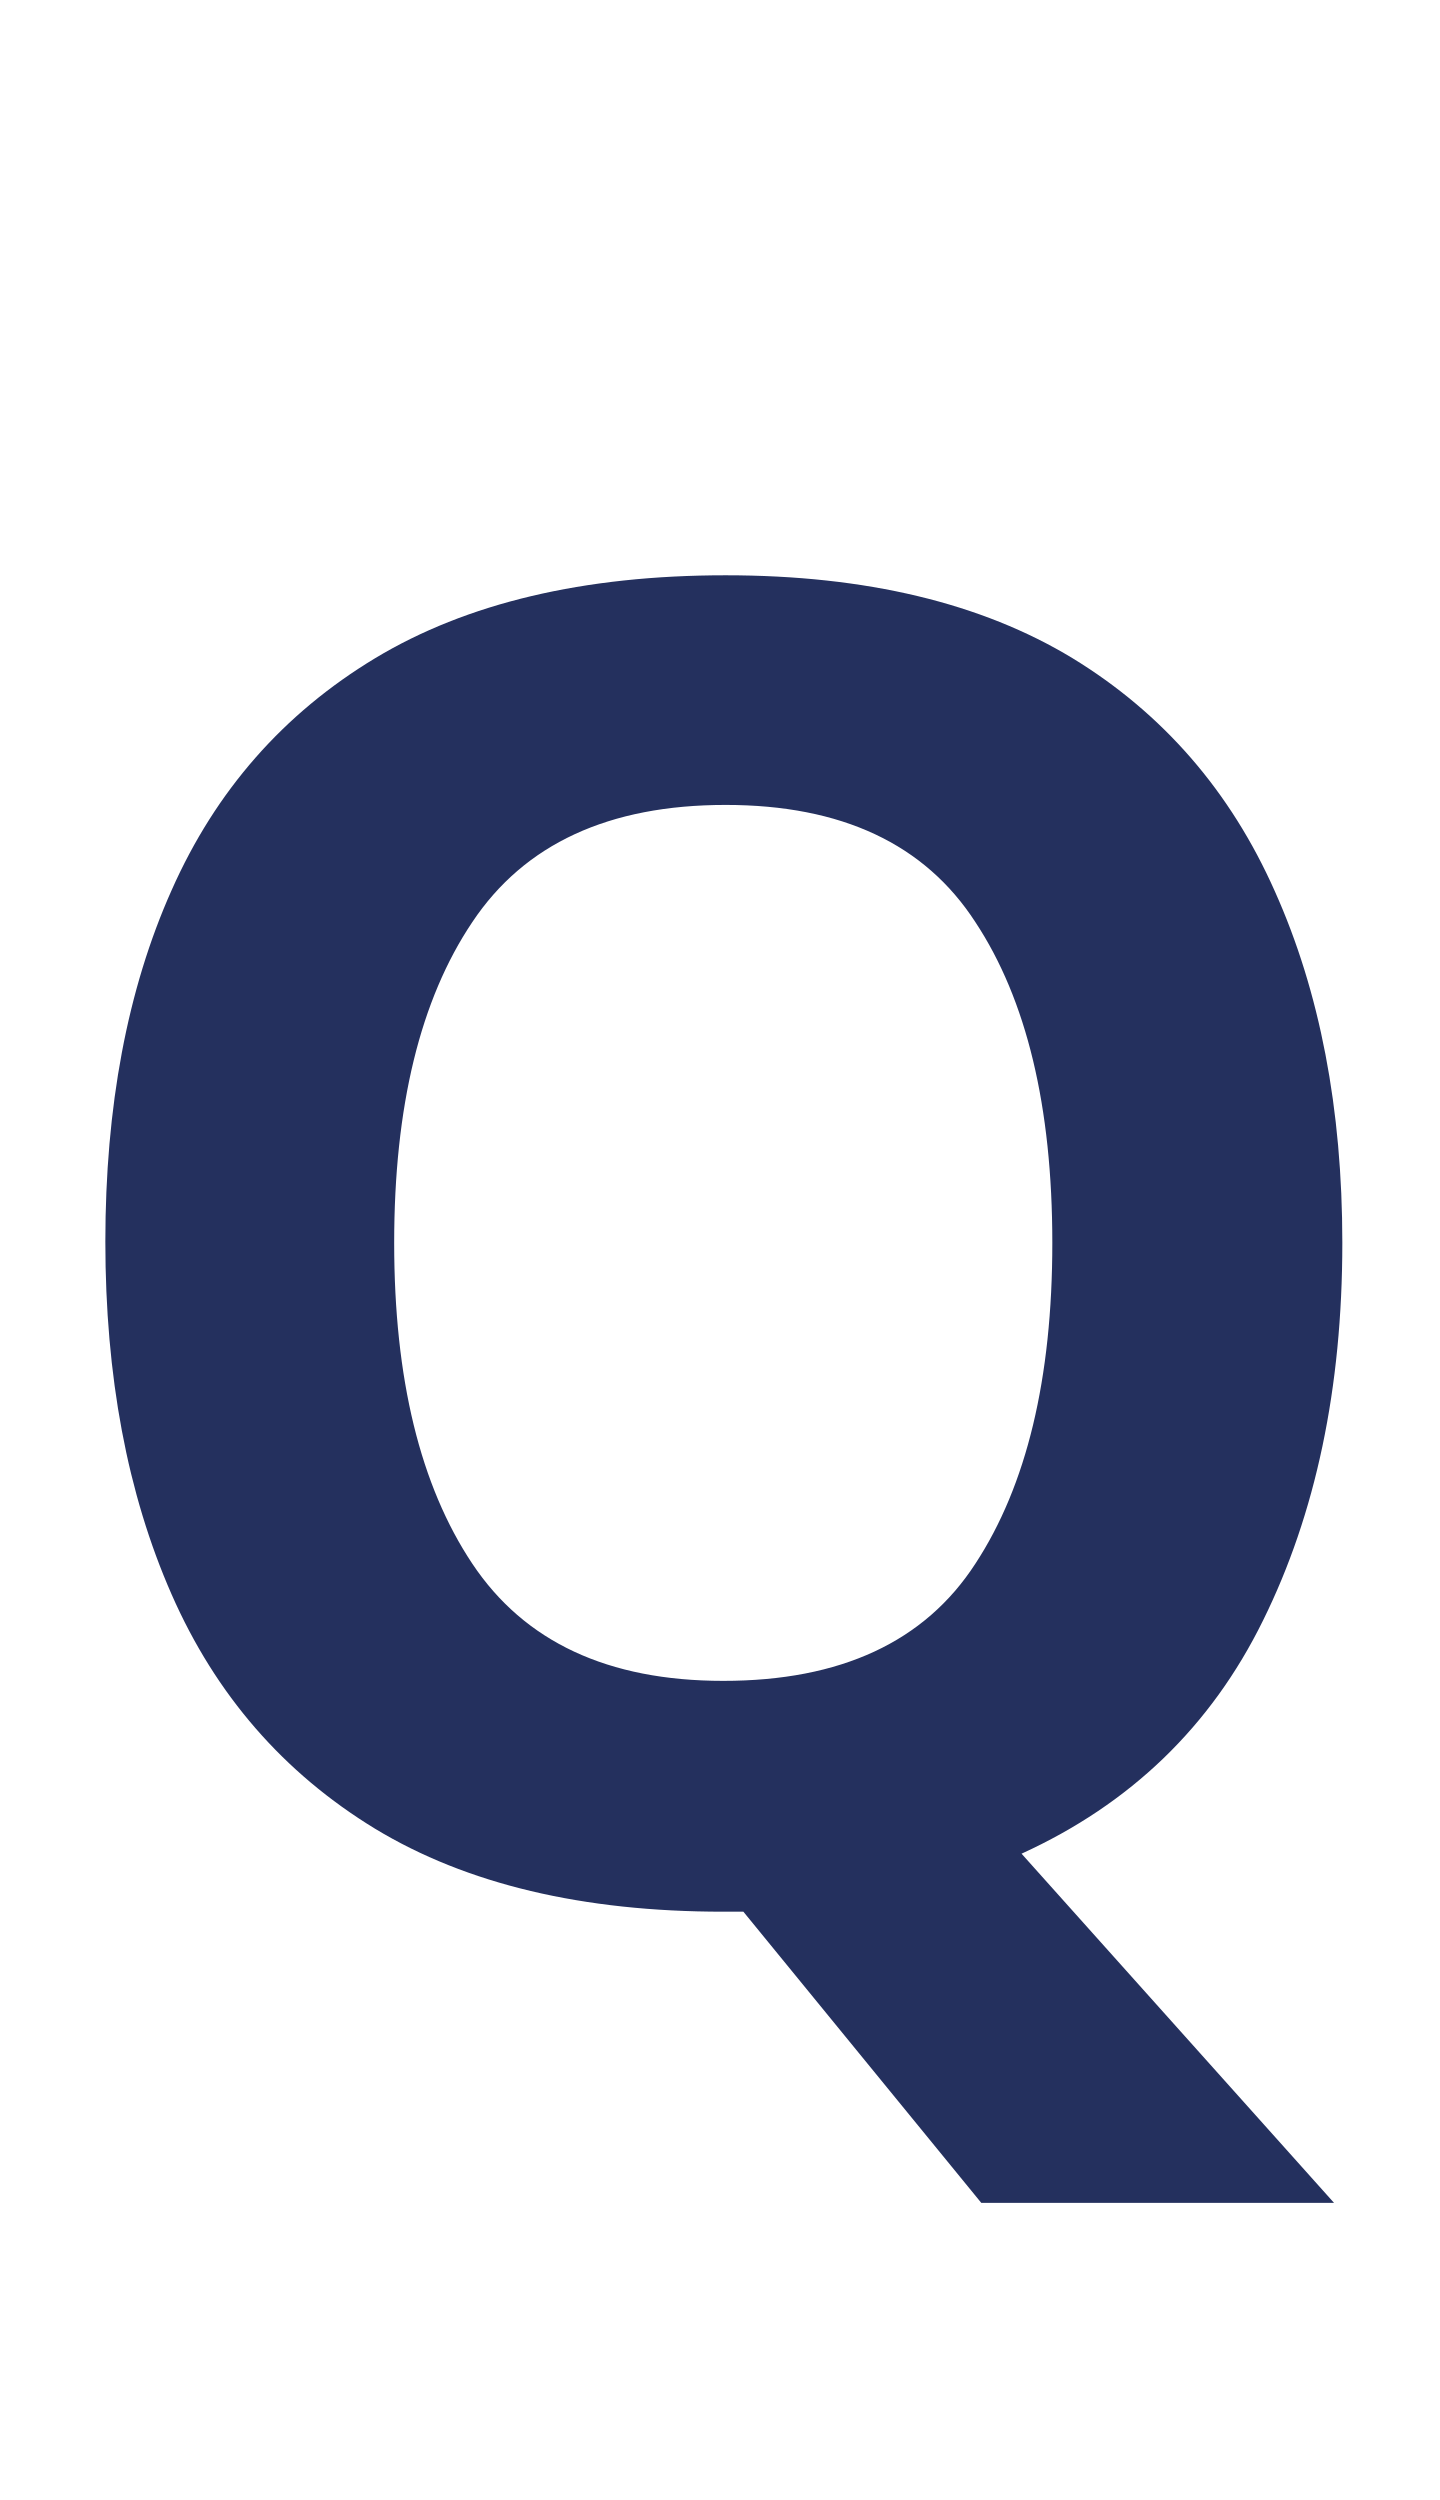
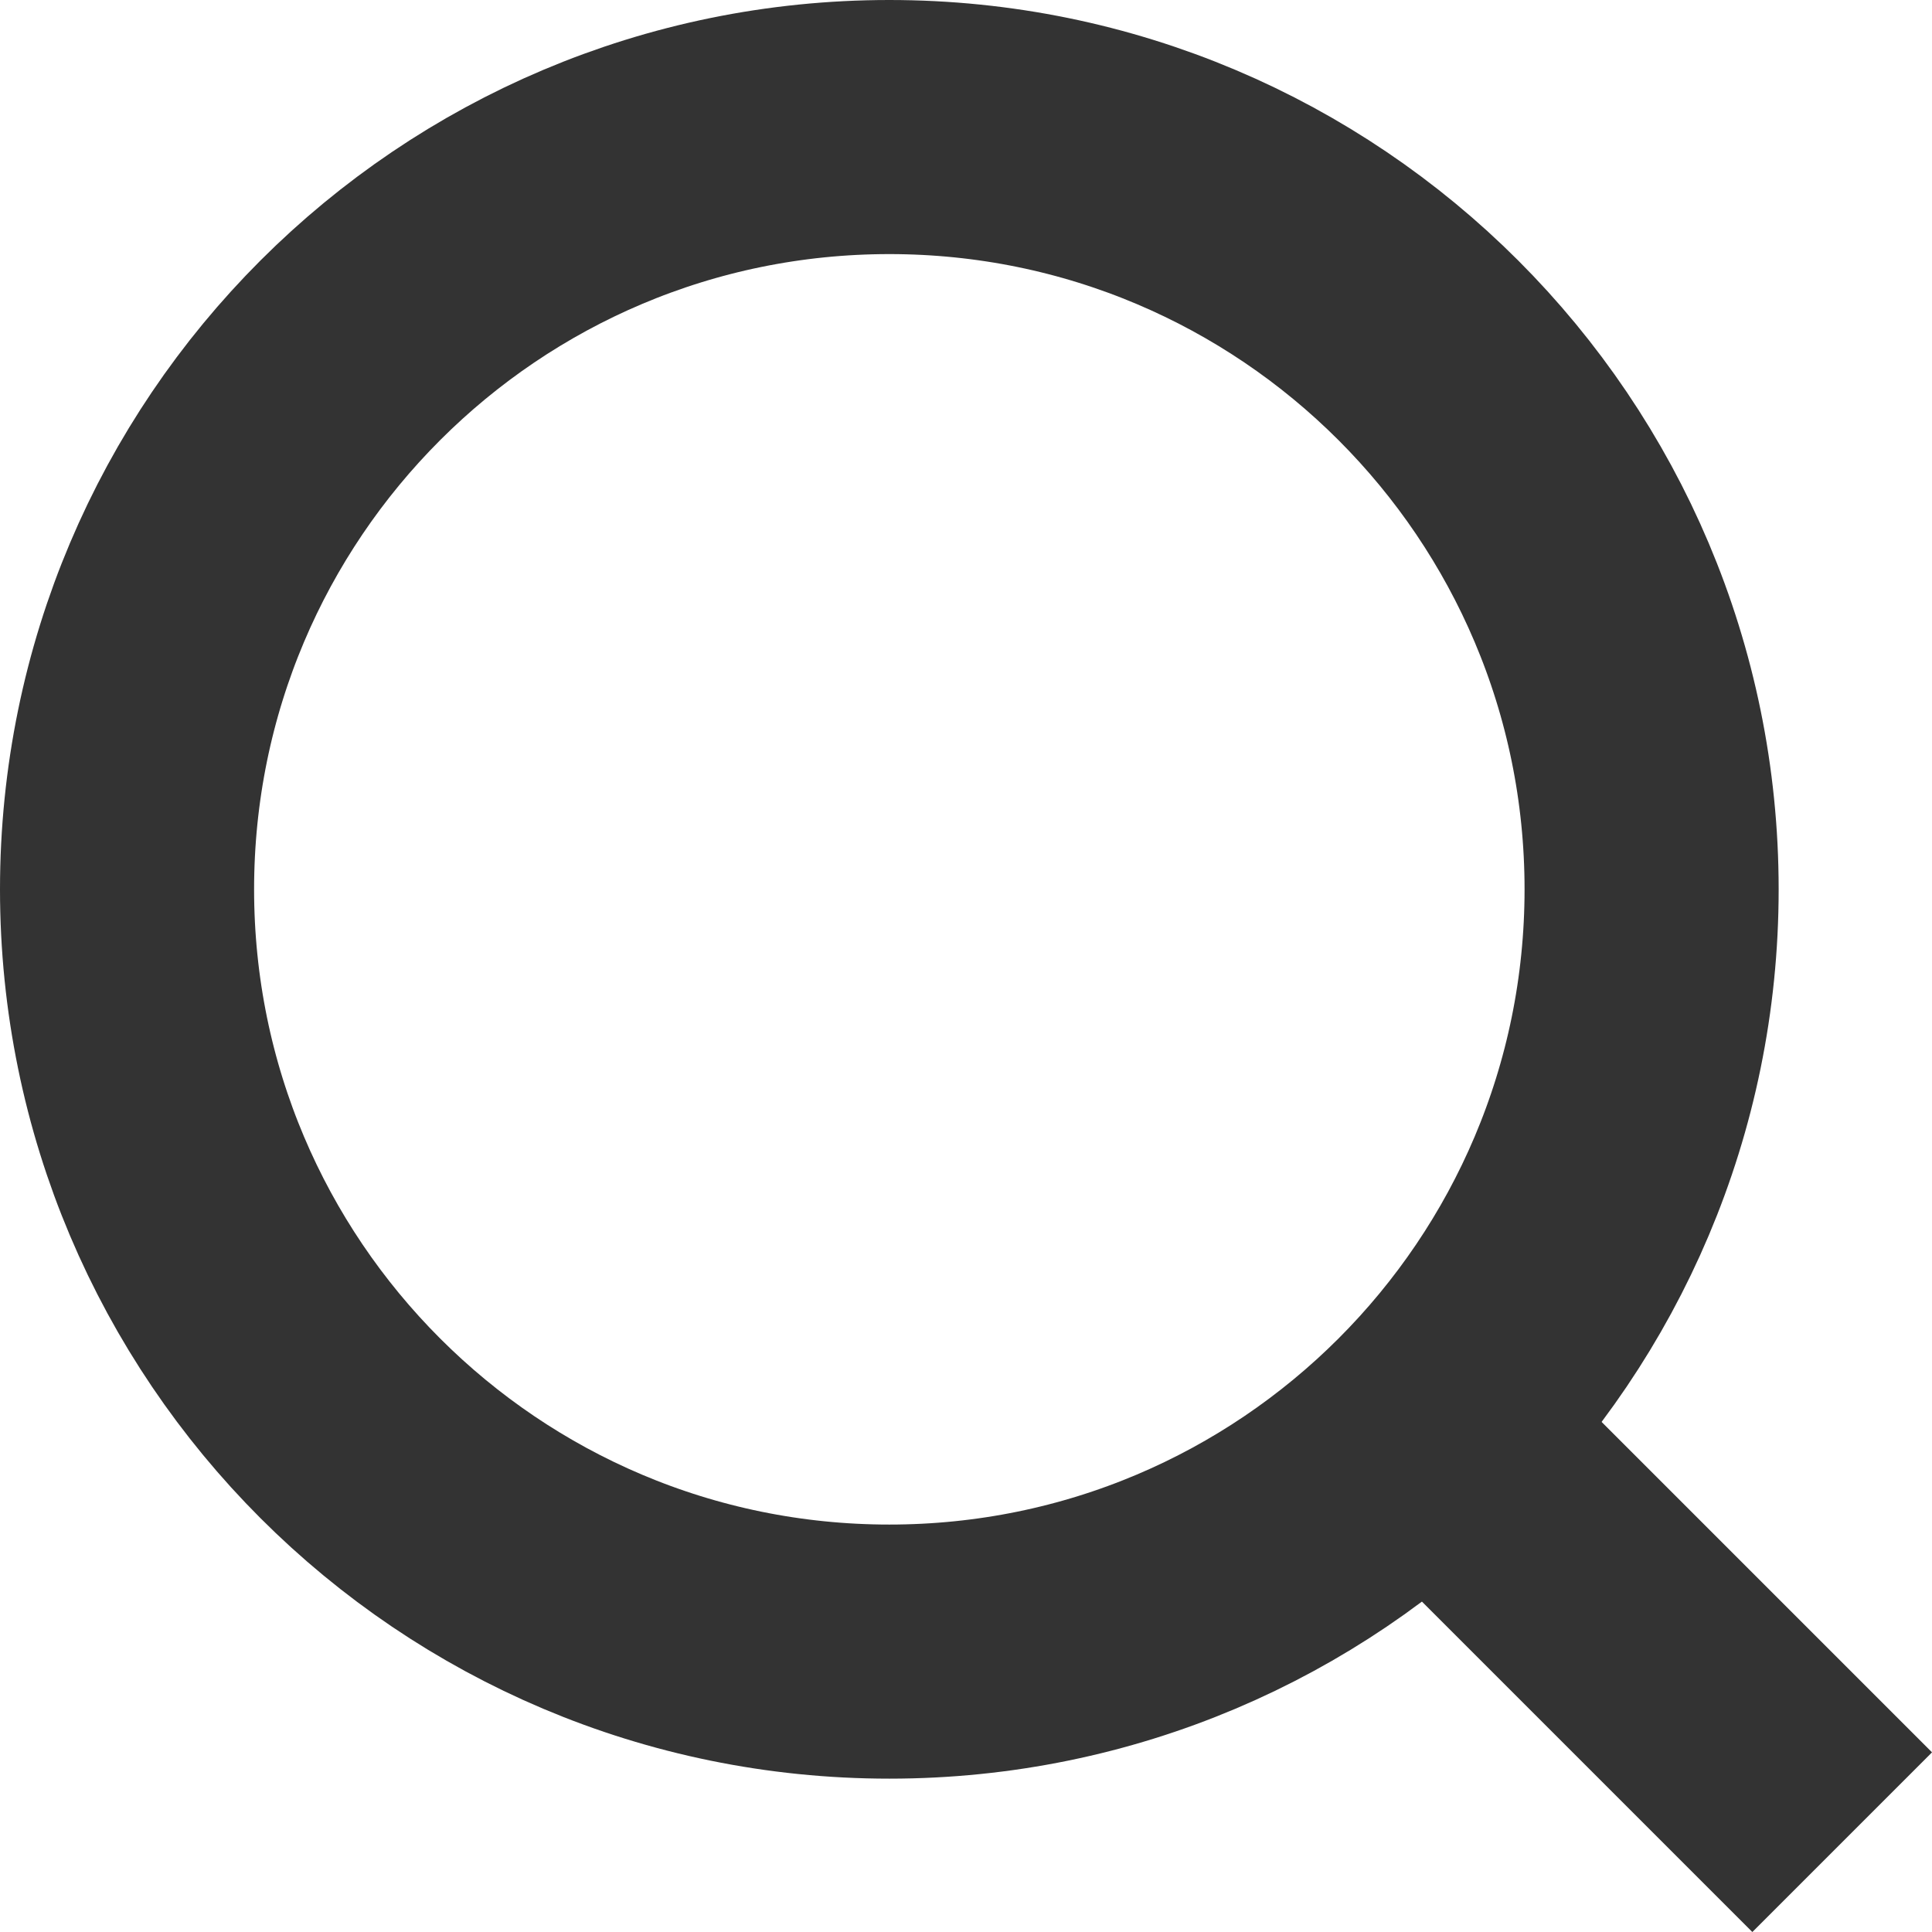
- <svg xmlns="http://www.w3.org/2000/svg" width="19" height="33" viewBox="0 0 19 33">
-   <text transform="translate(0 25)" fill="#24305e" font-size="24" font-family="Poppins-SemiBold, Poppins" font-weight="600" letter-spacing="0.06em">
-     <tspan x="0" y="0">Q</tspan>
-   </text>
+ <svg xmlns="http://www.w3.org/2000/svg" width="30.414" height="30.414" viewBox="0 0 30.414 30.414">
+   <g id="Icon_feather-search" data-name="Icon feather-search" transform="translate(2 2)">
+     <path id="パス_1" data-name="パス 1" d="M28.5,16.5a12,12,0,1,1-12-12A12,12,0,0,1,28.5,16.5Z" transform="translate(-4.5 -4.5)" fill="none" stroke="#333" stroke-width="4" />
+     <path id="パス_2" data-name="パス 2" d="M31.5,31.5l-6.525-6.525" transform="translate(-4.5 -4.5)" fill="none" stroke="#333" stroke-linejoin="round" stroke-width="4" />
+   </g>
</svg>
